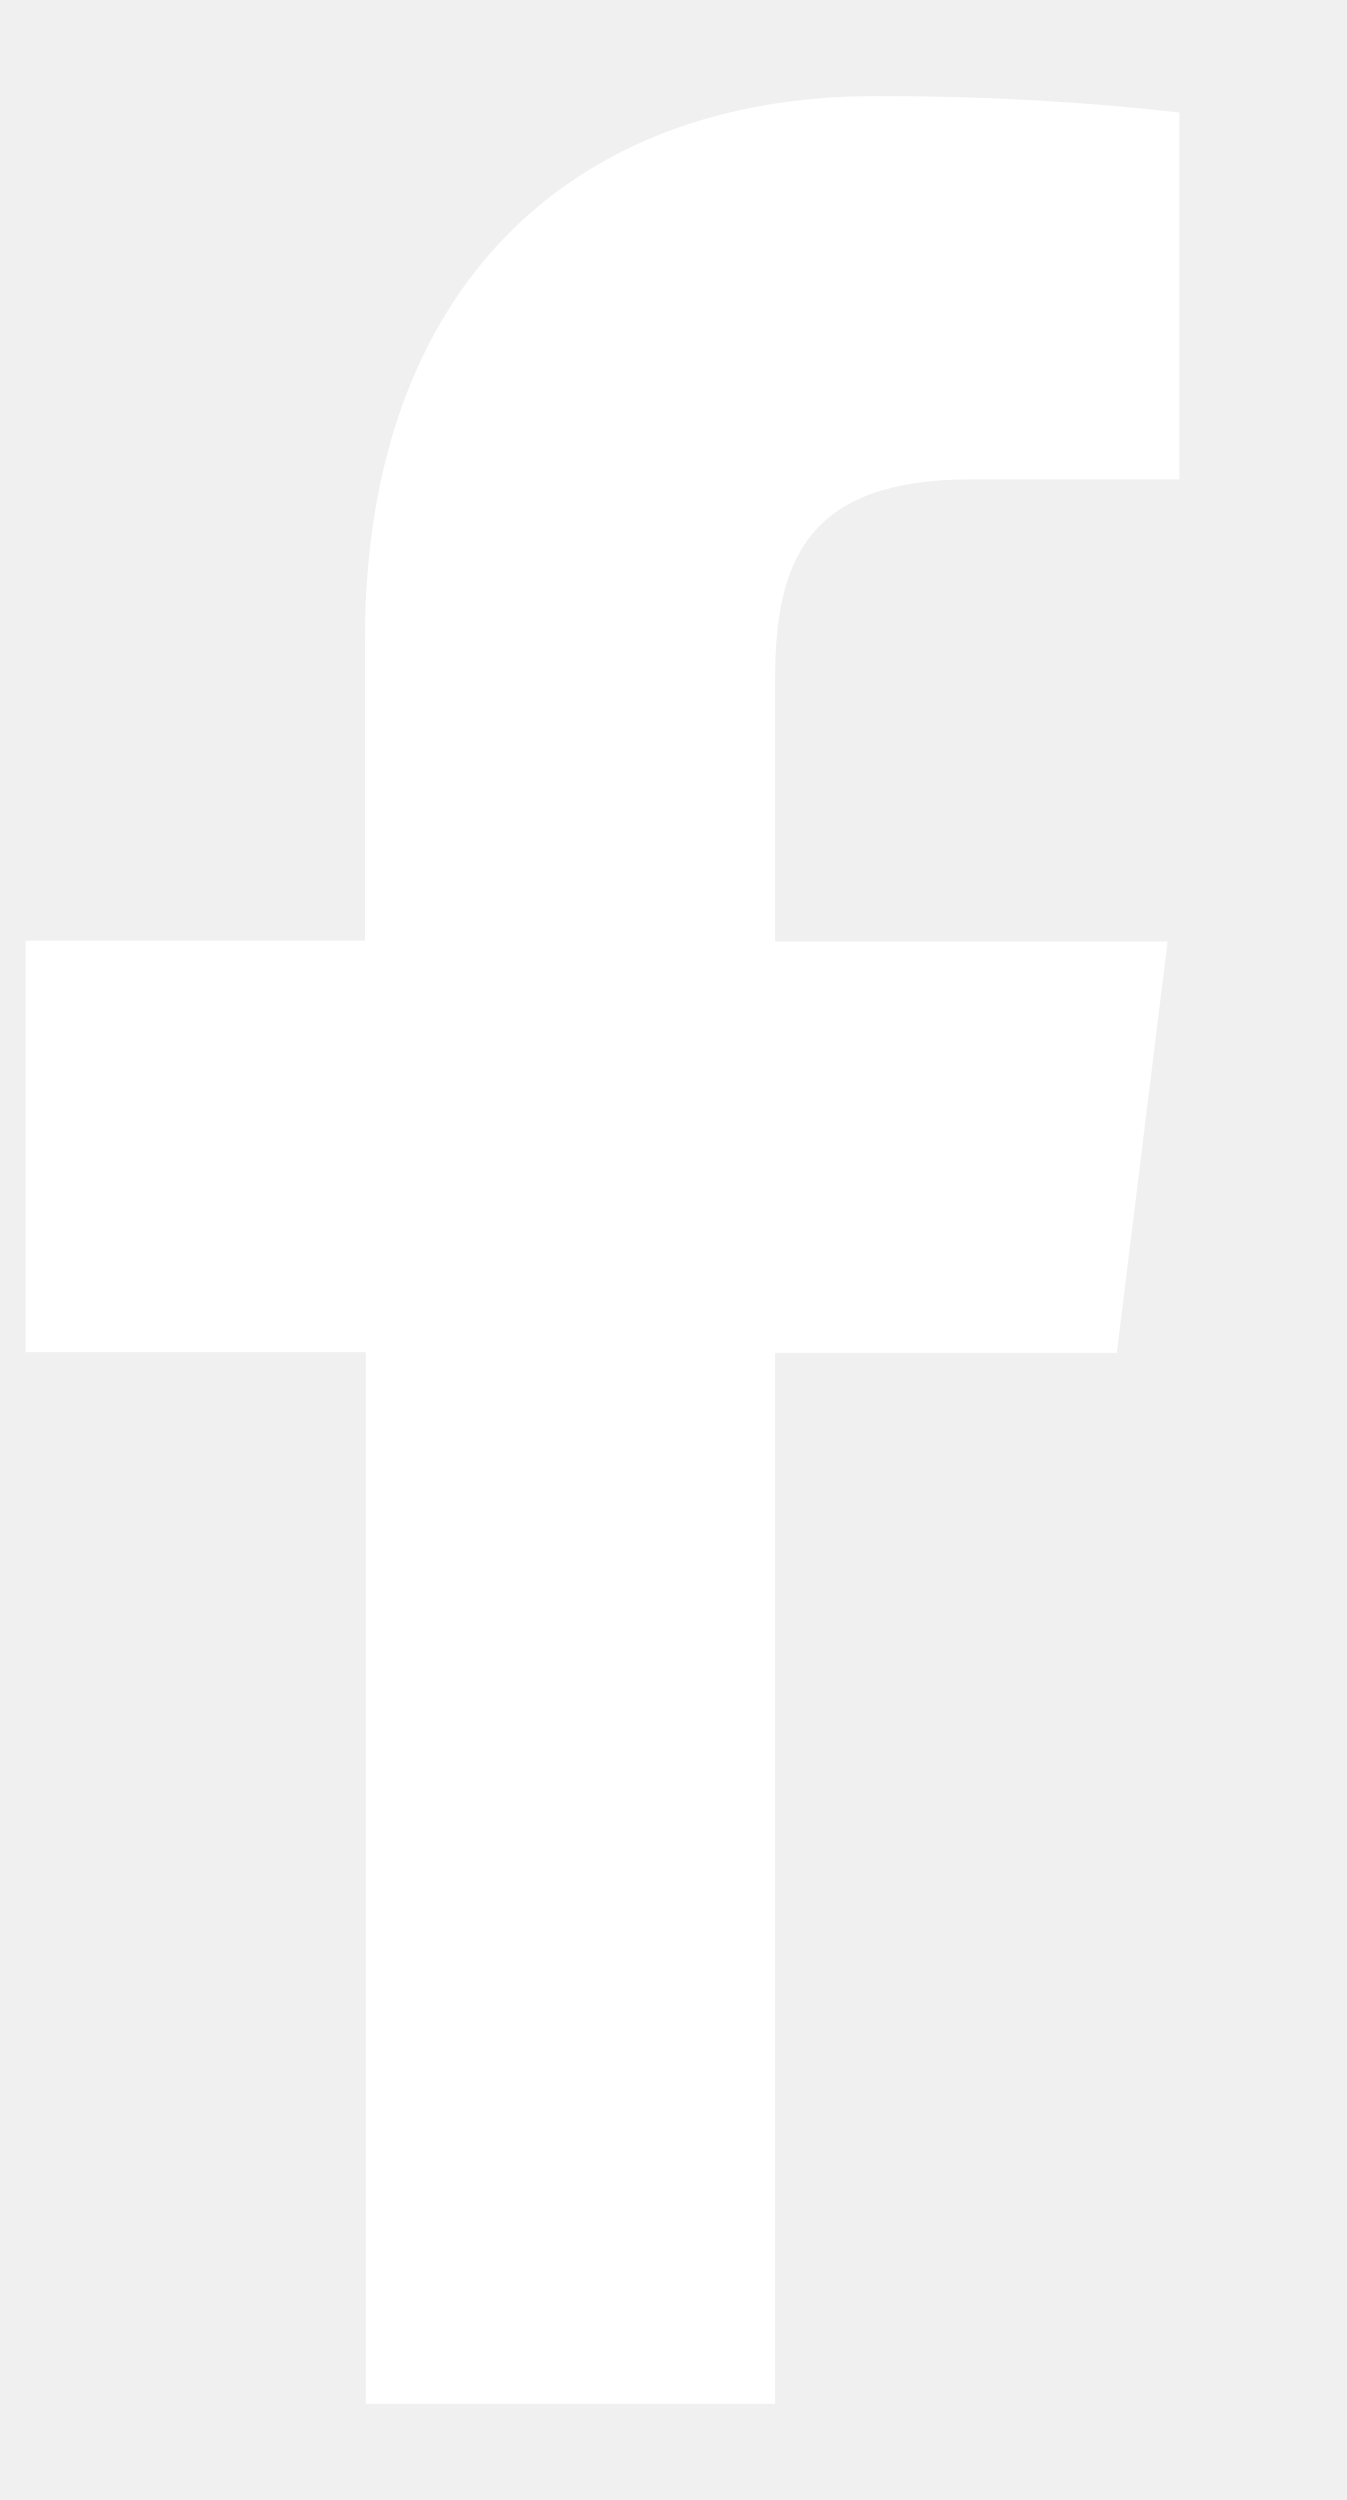
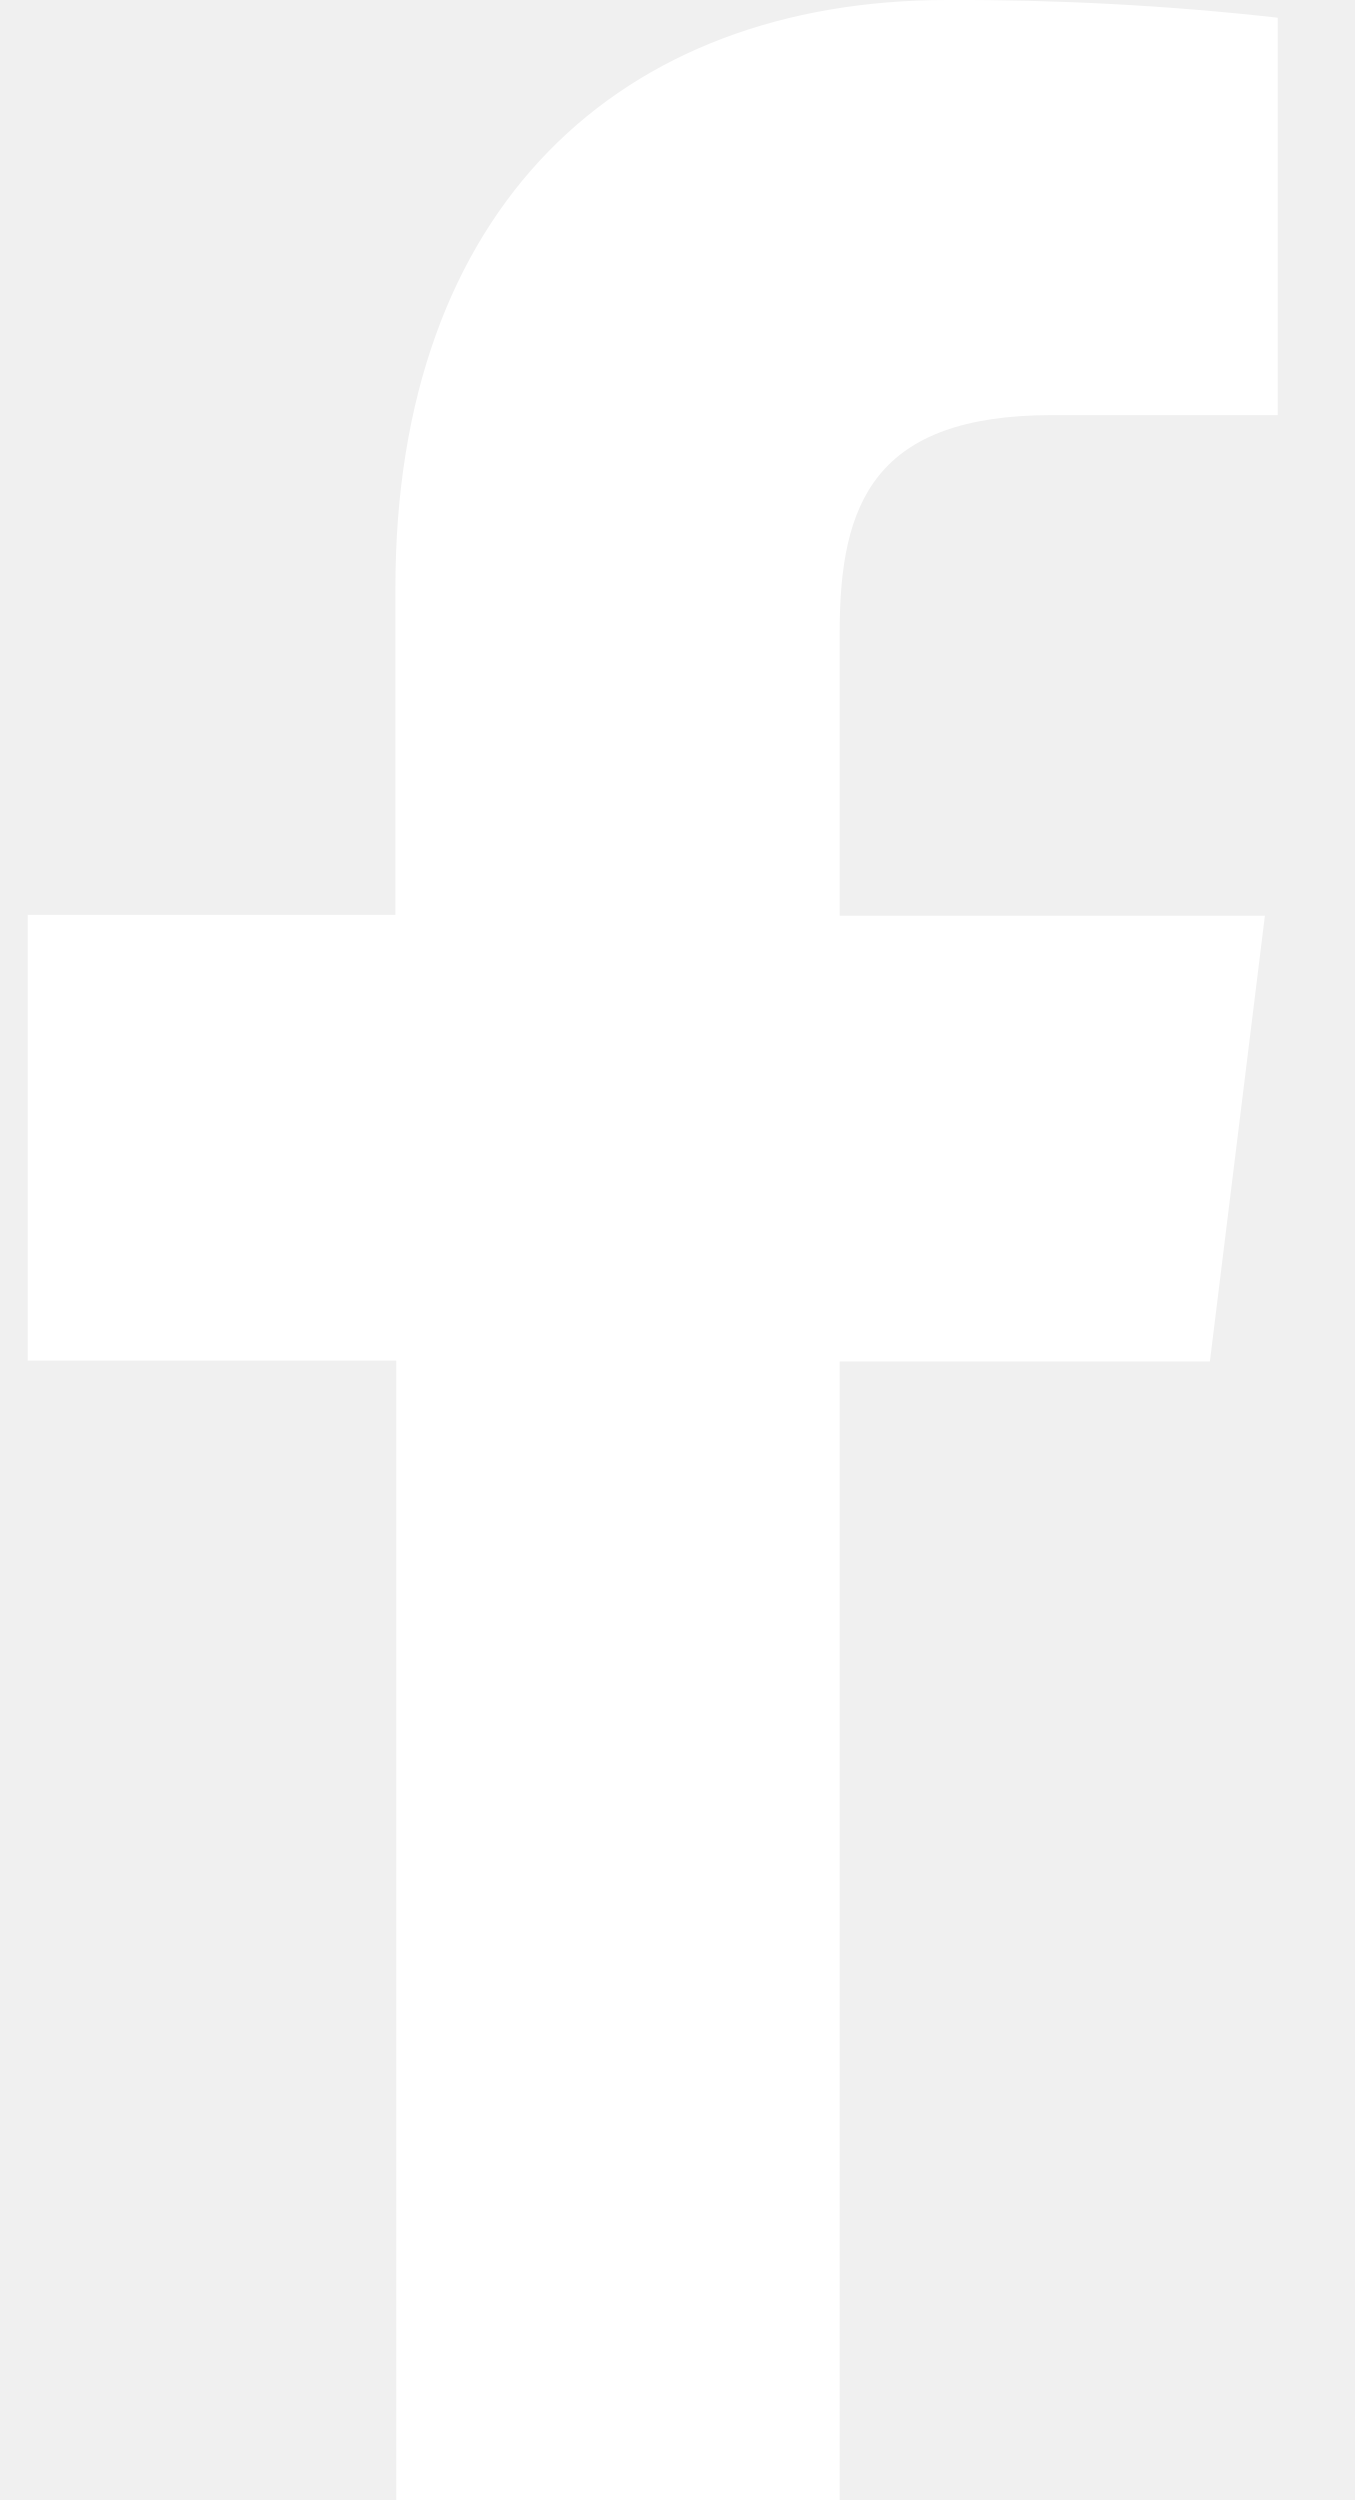
- <svg xmlns="http://www.w3.org/2000/svg" width="14" height="26" viewBox="0 0 14 26" fill="none">
-   <path d="M8.061 25V14.07H11.615L12.143 9.791H8.061V7.065C8.061 5.83 8.393 4.985 10.101 4.985H12.266V1.17C11.213 1.052 10.154 0.996 9.095 1C5.953 1 3.796 2.99 3.796 6.642V9.783H0.266V14.062H3.804V25H8.061Z" fill="white" />
+ <svg xmlns="http://www.w3.org/2000/svg" width="13" height="24" viewBox="0 0 13 24" fill="none">
+   <path d="M8.061 24V13.07H11.615L12.143 8.791H8.061V6.065C8.061 4.83 8.393 3.985 10.101 3.985H12.266V0.17C11.213 0.052 10.154 -0.004 9.095 0C5.953 0 3.796 1.99 3.796 5.642V8.783H0.266V13.062H3.804V24H8.061Z" fill="white" />
</svg>
